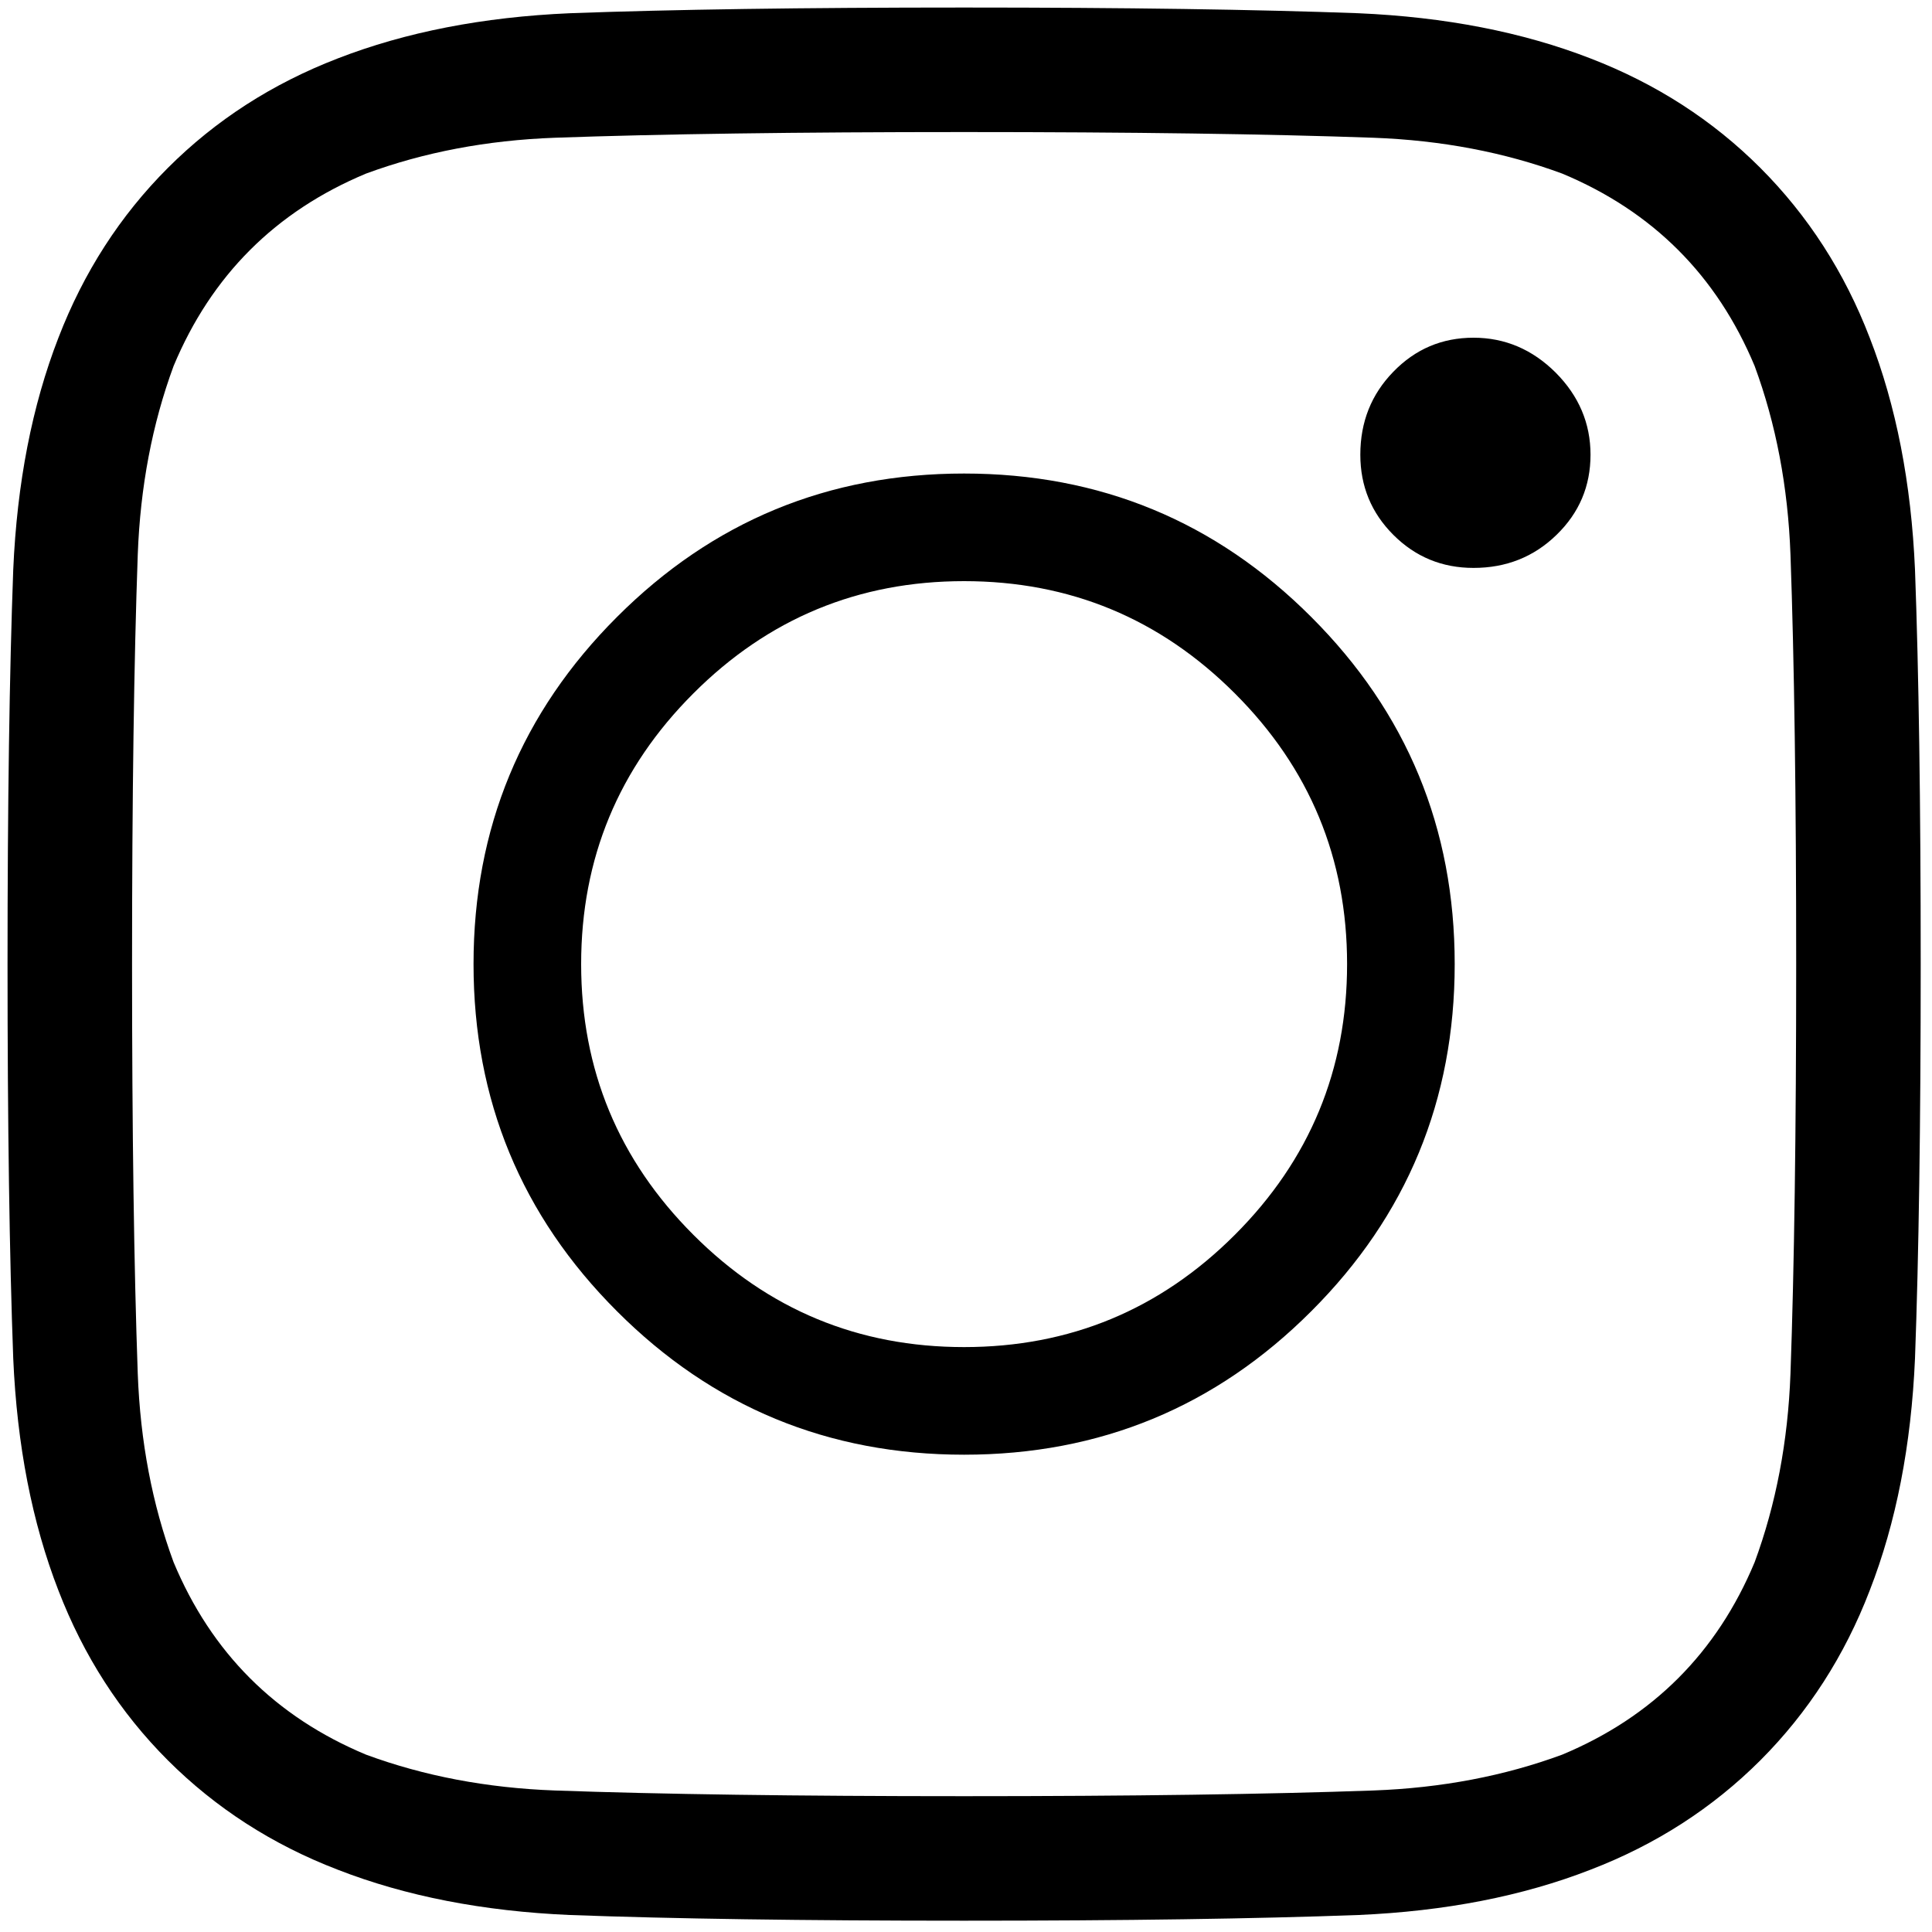
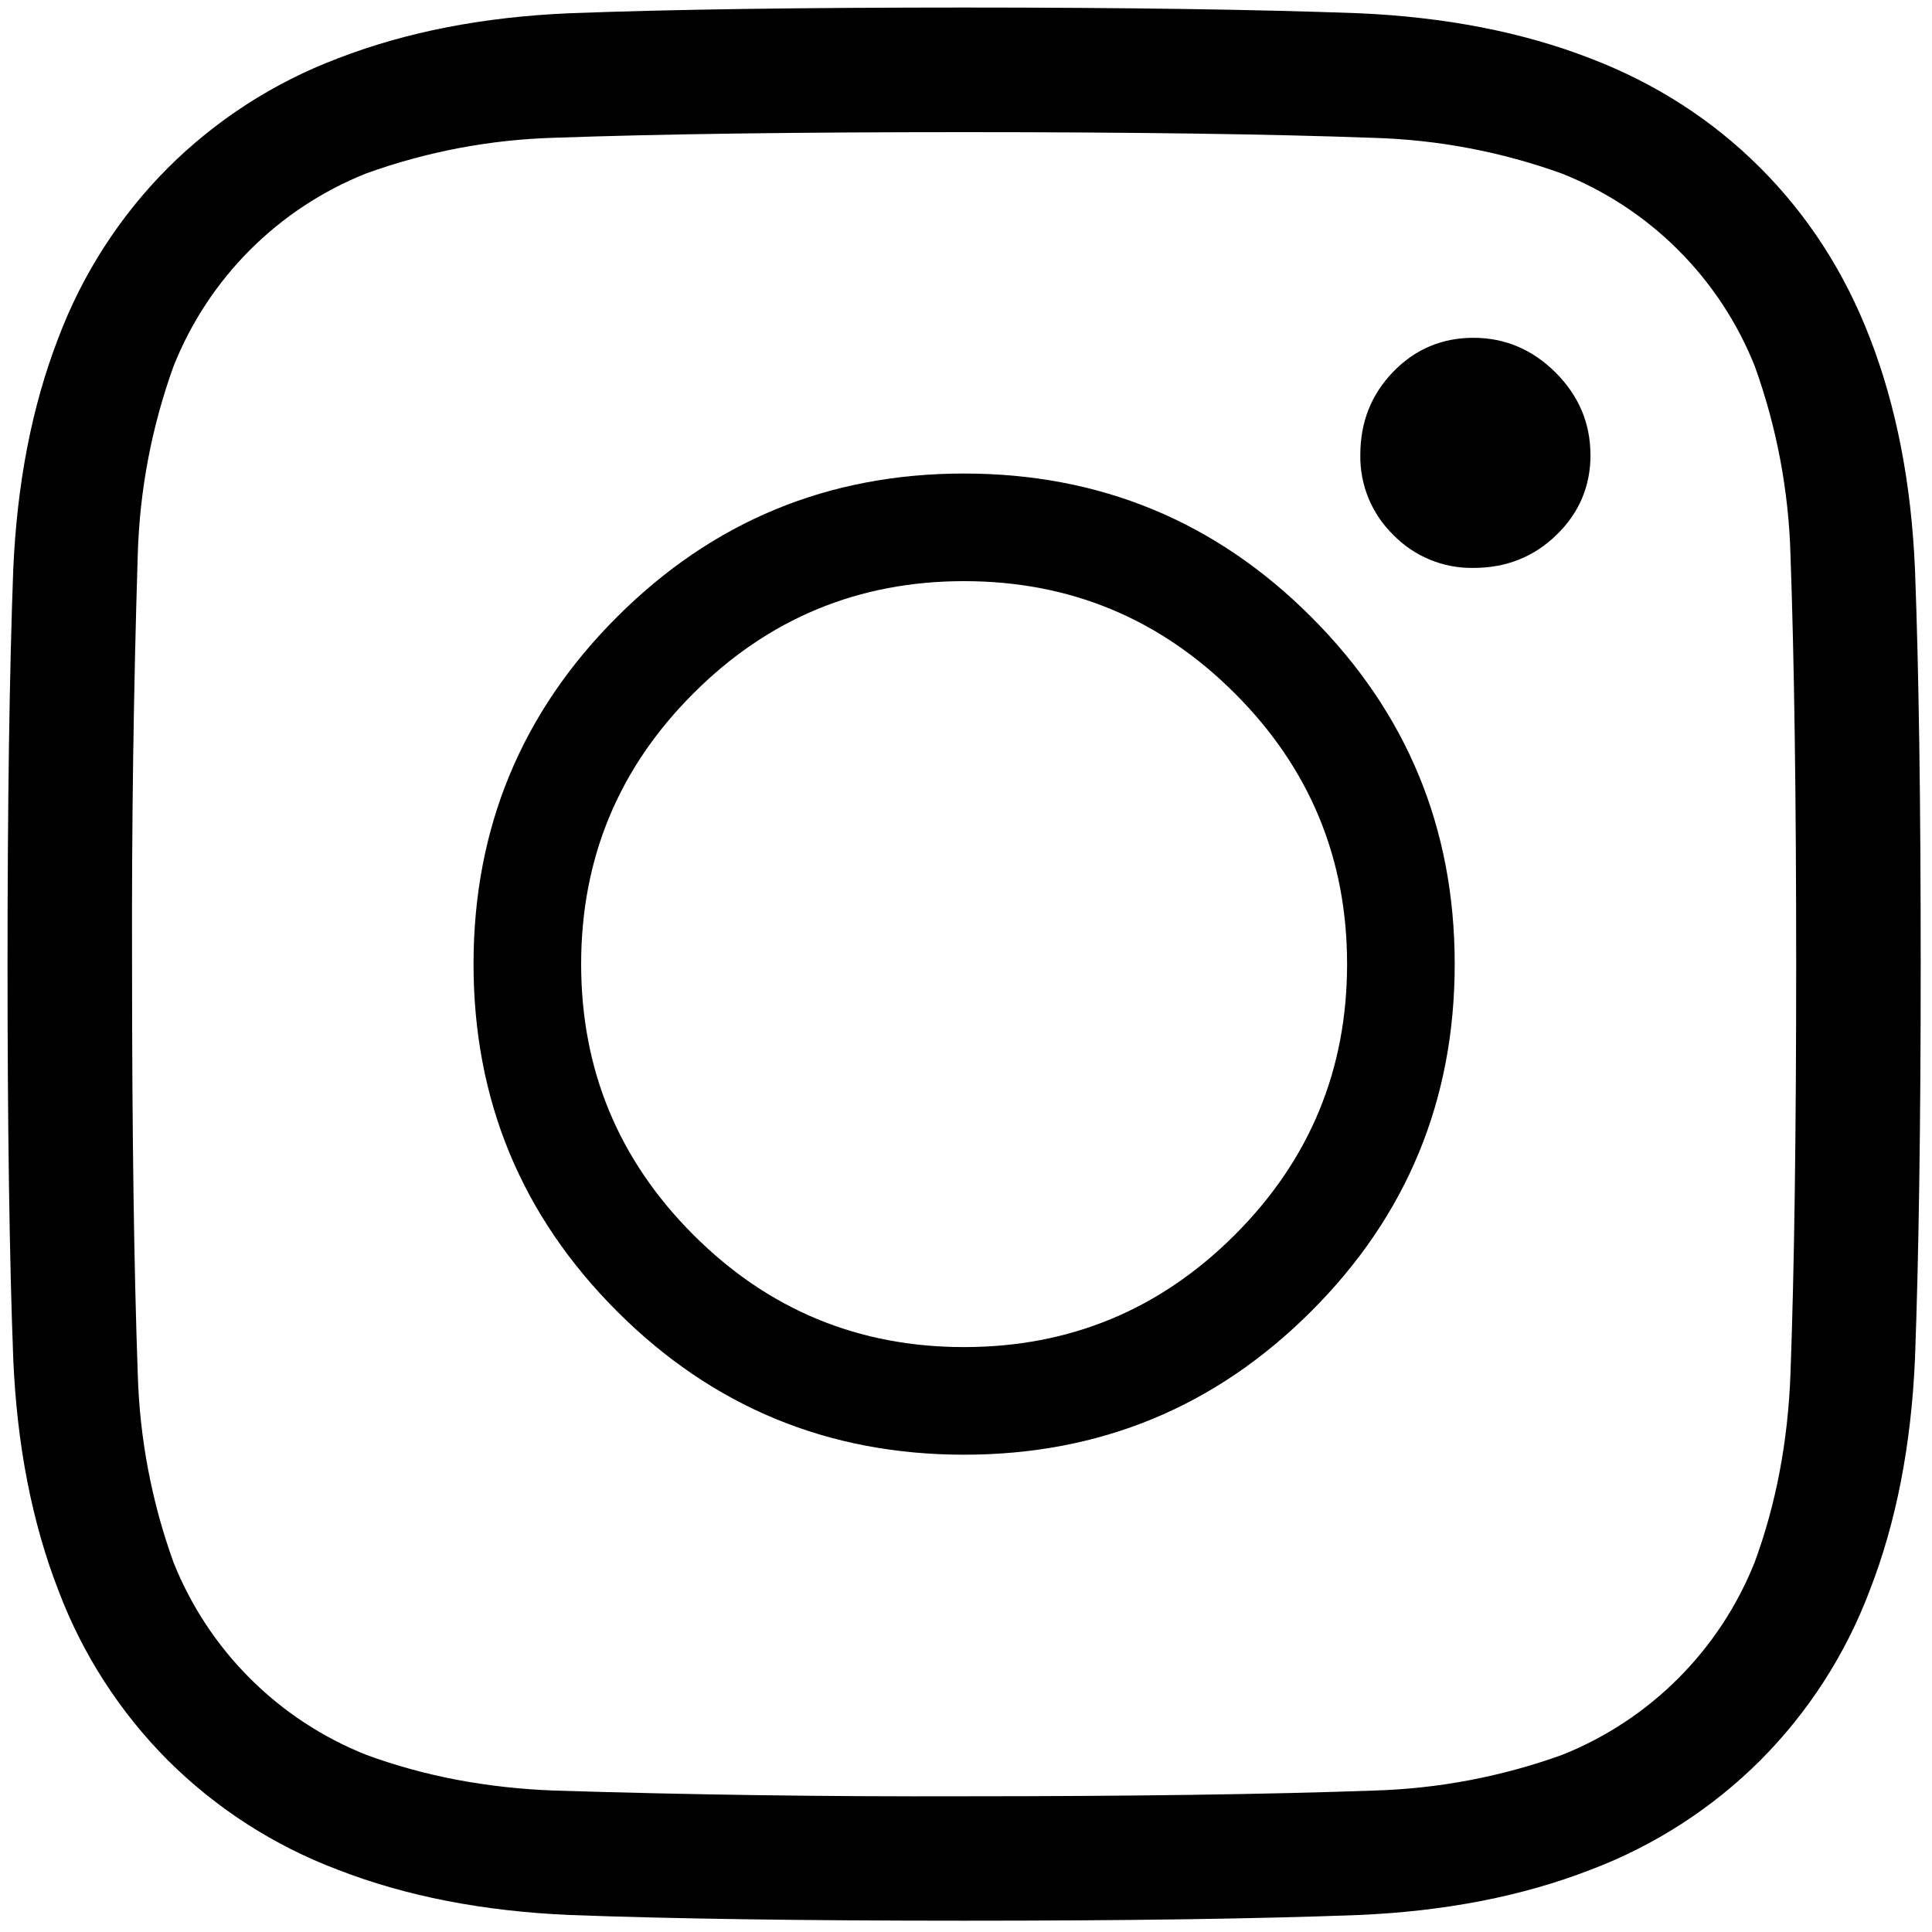
- <svg xmlns="http://www.w3.org/2000/svg" width="20" height="20" viewBox="0 0 20 20">
-   <path d="M9.98 0.078C11.647 0.078 13.008 0.098 14.062 0.137C14.961 0.176 15.762 0.332 16.465 0.605C17.142 0.866 17.728 1.243 18.223 1.738C18.717 2.233 19.095 2.819 19.355 3.496C19.629 4.199 19.785 5 19.824 5.898C19.863 6.953 19.883 8.314 19.883 9.98C19.883 11.647 19.863 13.008 19.824 14.062C19.785 14.961 19.629 15.762 19.355 16.465C19.095 17.142 18.717 17.728 18.223 18.223C17.728 18.717 17.142 19.095 16.465 19.355C15.762 19.629 14.961 19.785 14.062 19.824C13.008 19.863 11.647 19.883 9.98 19.883C8.314 19.883 6.953 19.863 5.898 19.824C5 19.785 4.199 19.629 3.496 19.355C2.819 19.095 2.233 18.717 1.738 18.223C1.243 17.728 0.866 17.142 0.605 16.465C0.332 15.762 0.176 14.961 0.137 14.062C0.098 13.008 0.078 11.647 0.078 9.98C0.078 8.314 0.098 6.953 0.137 5.898C0.176 5 0.332 4.199 0.605 3.496C0.866 2.819 1.243 2.233 1.738 1.738C2.233 1.243 2.819 0.866 3.496 0.605C4.199 0.332 5 0.176 5.898 0.137C6.953 0.098 8.314 0.078 9.98 0.078ZM9.98 1.367C8.249 1.367 6.836 1.387 5.742 1.426C5.039 1.452 4.388 1.576 3.789 1.797C2.852 2.188 2.188 2.852 1.797 3.789C1.576 4.388 1.452 5.039 1.426 5.742C1.387 6.836 1.367 8.249 1.367 9.98C1.367 11.712 1.387 13.125 1.426 14.219C1.452 14.922 1.576 15.573 1.797 16.172C2.188 17.109 2.852 17.773 3.789 18.164C4.388 18.385 5.039 18.509 5.742 18.535C6.836 18.574 8.249 18.594 9.98 18.594C11.712 18.594 13.125 18.574 14.219 18.535C14.922 18.509 15.573 18.385 16.172 18.164C17.109 17.773 17.773 17.109 18.164 16.172C18.385 15.573 18.509 14.922 18.535 14.219C18.574 13.125 18.594 11.712 18.594 9.98C18.594 8.249 18.574 6.836 18.535 5.742C18.509 5.039 18.385 4.388 18.164 3.789C17.773 2.852 17.109 2.188 16.172 1.797C15.573 1.576 14.922 1.452 14.219 1.426C13.125 1.387 11.712 1.367 9.98 1.367ZM9.98 13.945C11.074 13.945 12.008 13.558 12.783 12.783C13.558 12.008 13.945 11.074 13.945 9.98C13.945 8.887 13.558 7.952 12.783 7.178C12.008 6.403 11.074 6.016 9.98 6.016C8.887 6.016 7.952 6.403 7.178 7.178C6.403 7.952 6.016 8.887 6.016 9.98C6.016 11.074 6.403 12.008 7.178 12.783C7.952 13.558 8.887 13.945 9.98 13.945ZM9.98 4.902C11.387 4.902 12.585 5.397 13.574 6.387C14.564 7.376 15.059 8.574 15.059 9.98C15.059 11.387 14.564 12.585 13.574 13.574C12.585 14.564 11.387 15.059 9.98 15.059C8.574 15.059 7.376 14.564 6.387 13.574C5.397 12.585 4.902 11.387 4.902 9.98C4.902 8.574 5.397 7.376 6.387 6.387C7.376 5.397 8.574 4.902 9.98 4.902ZM16.465 4.707C16.465 5.033 16.348 5.309 16.113 5.537C15.879 5.765 15.592 5.879 15.254 5.879C14.928 5.879 14.652 5.765 14.424 5.537C14.196 5.309 14.082 5.033 14.082 4.707C14.082 4.368 14.196 4.082 14.424 3.848C14.652 3.613 14.928 3.496 15.254 3.496C15.579 3.496 15.863 3.617 16.104 3.857C16.344 4.098 16.465 4.382 16.465 4.707Z" />
+ <svg xmlns="http://www.w3.org/2000/svg" viewBox="0 0 20 20">
+   <path d="M9.98.078c1.667 0 3.028.02 4.082.059.899.039 1.7.195 2.403.468.677.26 1.263.638 1.758 1.133.494.495.872 1.081 1.133 1.758.273.703.43 1.504.468 2.402.04 1.055.059 2.416.059 4.082 0 1.667-.02 3.028-.059 4.082-.039.899-.195 1.7-.469 2.403a4.985 4.985 0 0 1-1.132 1.758 4.985 4.985 0 0 1-1.758 1.133c-.703.273-1.504.43-2.402.468-1.055.04-2.416.059-4.083.059-1.666 0-3.027-.02-4.082-.059-.898-.039-1.699-.195-2.402-.469a4.985 4.985 0 0 1-1.758-1.132 4.984 4.984 0 0 1-1.133-1.758c-.273-.703-.43-1.504-.468-2.402-.04-1.055-.059-2.416-.059-4.083 0-1.666.02-3.027.059-4.082C.176 5 .332 4.2.605 3.496a4.984 4.984 0 0 1 1.133-1.758A4.984 4.984 0 0 1 3.496.605C4.2.332 5 .175 5.898.137 6.953.097 8.314.078 9.98.078Zm0 1.29c-1.731 0-3.144.019-4.238.058a6.27 6.27 0 0 0-1.953.37A3.566 3.566 0 0 0 1.797 3.79a6.27 6.27 0 0 0-.371 1.953 123.51 123.51 0 0 0-.059 4.238c0 1.732.02 3.145.059 4.239a6.27 6.27 0 0 0 .37 1.953 3.566 3.566 0 0 0 1.993 1.992c.599.221 1.25.345 1.953.371a123.7 123.7 0 0 0 4.238.059c1.732 0 3.145-.02 4.239-.059a6.274 6.274 0 0 0 1.953-.37 3.567 3.567 0 0 0 1.992-1.993c.221-.6.345-1.25.371-1.953.04-1.094.059-2.507.059-4.239 0-1.731-.02-3.144-.059-4.238a6.273 6.273 0 0 0-.37-1.953 3.566 3.566 0 0 0-1.993-1.992 6.27 6.27 0 0 0-1.953-.371c-1.094-.04-2.507-.059-4.239-.059Zm0 12.577c1.094 0 2.028-.387 2.803-1.162.775-.774 1.162-1.709 1.162-2.803 0-1.093-.387-2.028-1.162-2.802-.774-.775-1.709-1.162-2.803-1.162-1.093 0-2.028.387-2.802 1.162-.775.774-1.162 1.709-1.162 2.802 0 1.094.387 2.028 1.162 2.803.774.775 1.709 1.162 2.802 1.162Zm0-9.043c1.407 0 2.605.495 3.594 1.485.99.99 1.485 2.187 1.485 3.593 0 1.407-.495 2.605-1.485 3.594-.99.99-2.187 1.485-3.594 1.485-1.406 0-2.604-.495-3.593-1.485-.99-.99-1.485-2.187-1.485-3.594 0-1.406.495-2.604 1.485-3.593.99-.99 2.187-1.485 3.593-1.485Zm6.485-.195c0 .326-.117.602-.352.83-.234.228-.52.342-.86.342a1.13 1.13 0 0 1-.83-.342 1.13 1.13 0 0 1-.341-.83c0-.339.114-.625.342-.86.228-.234.504-.35.83-.35.325 0 .609.12.85.36.24.241.36.525.36.85Z" />
</svg>
